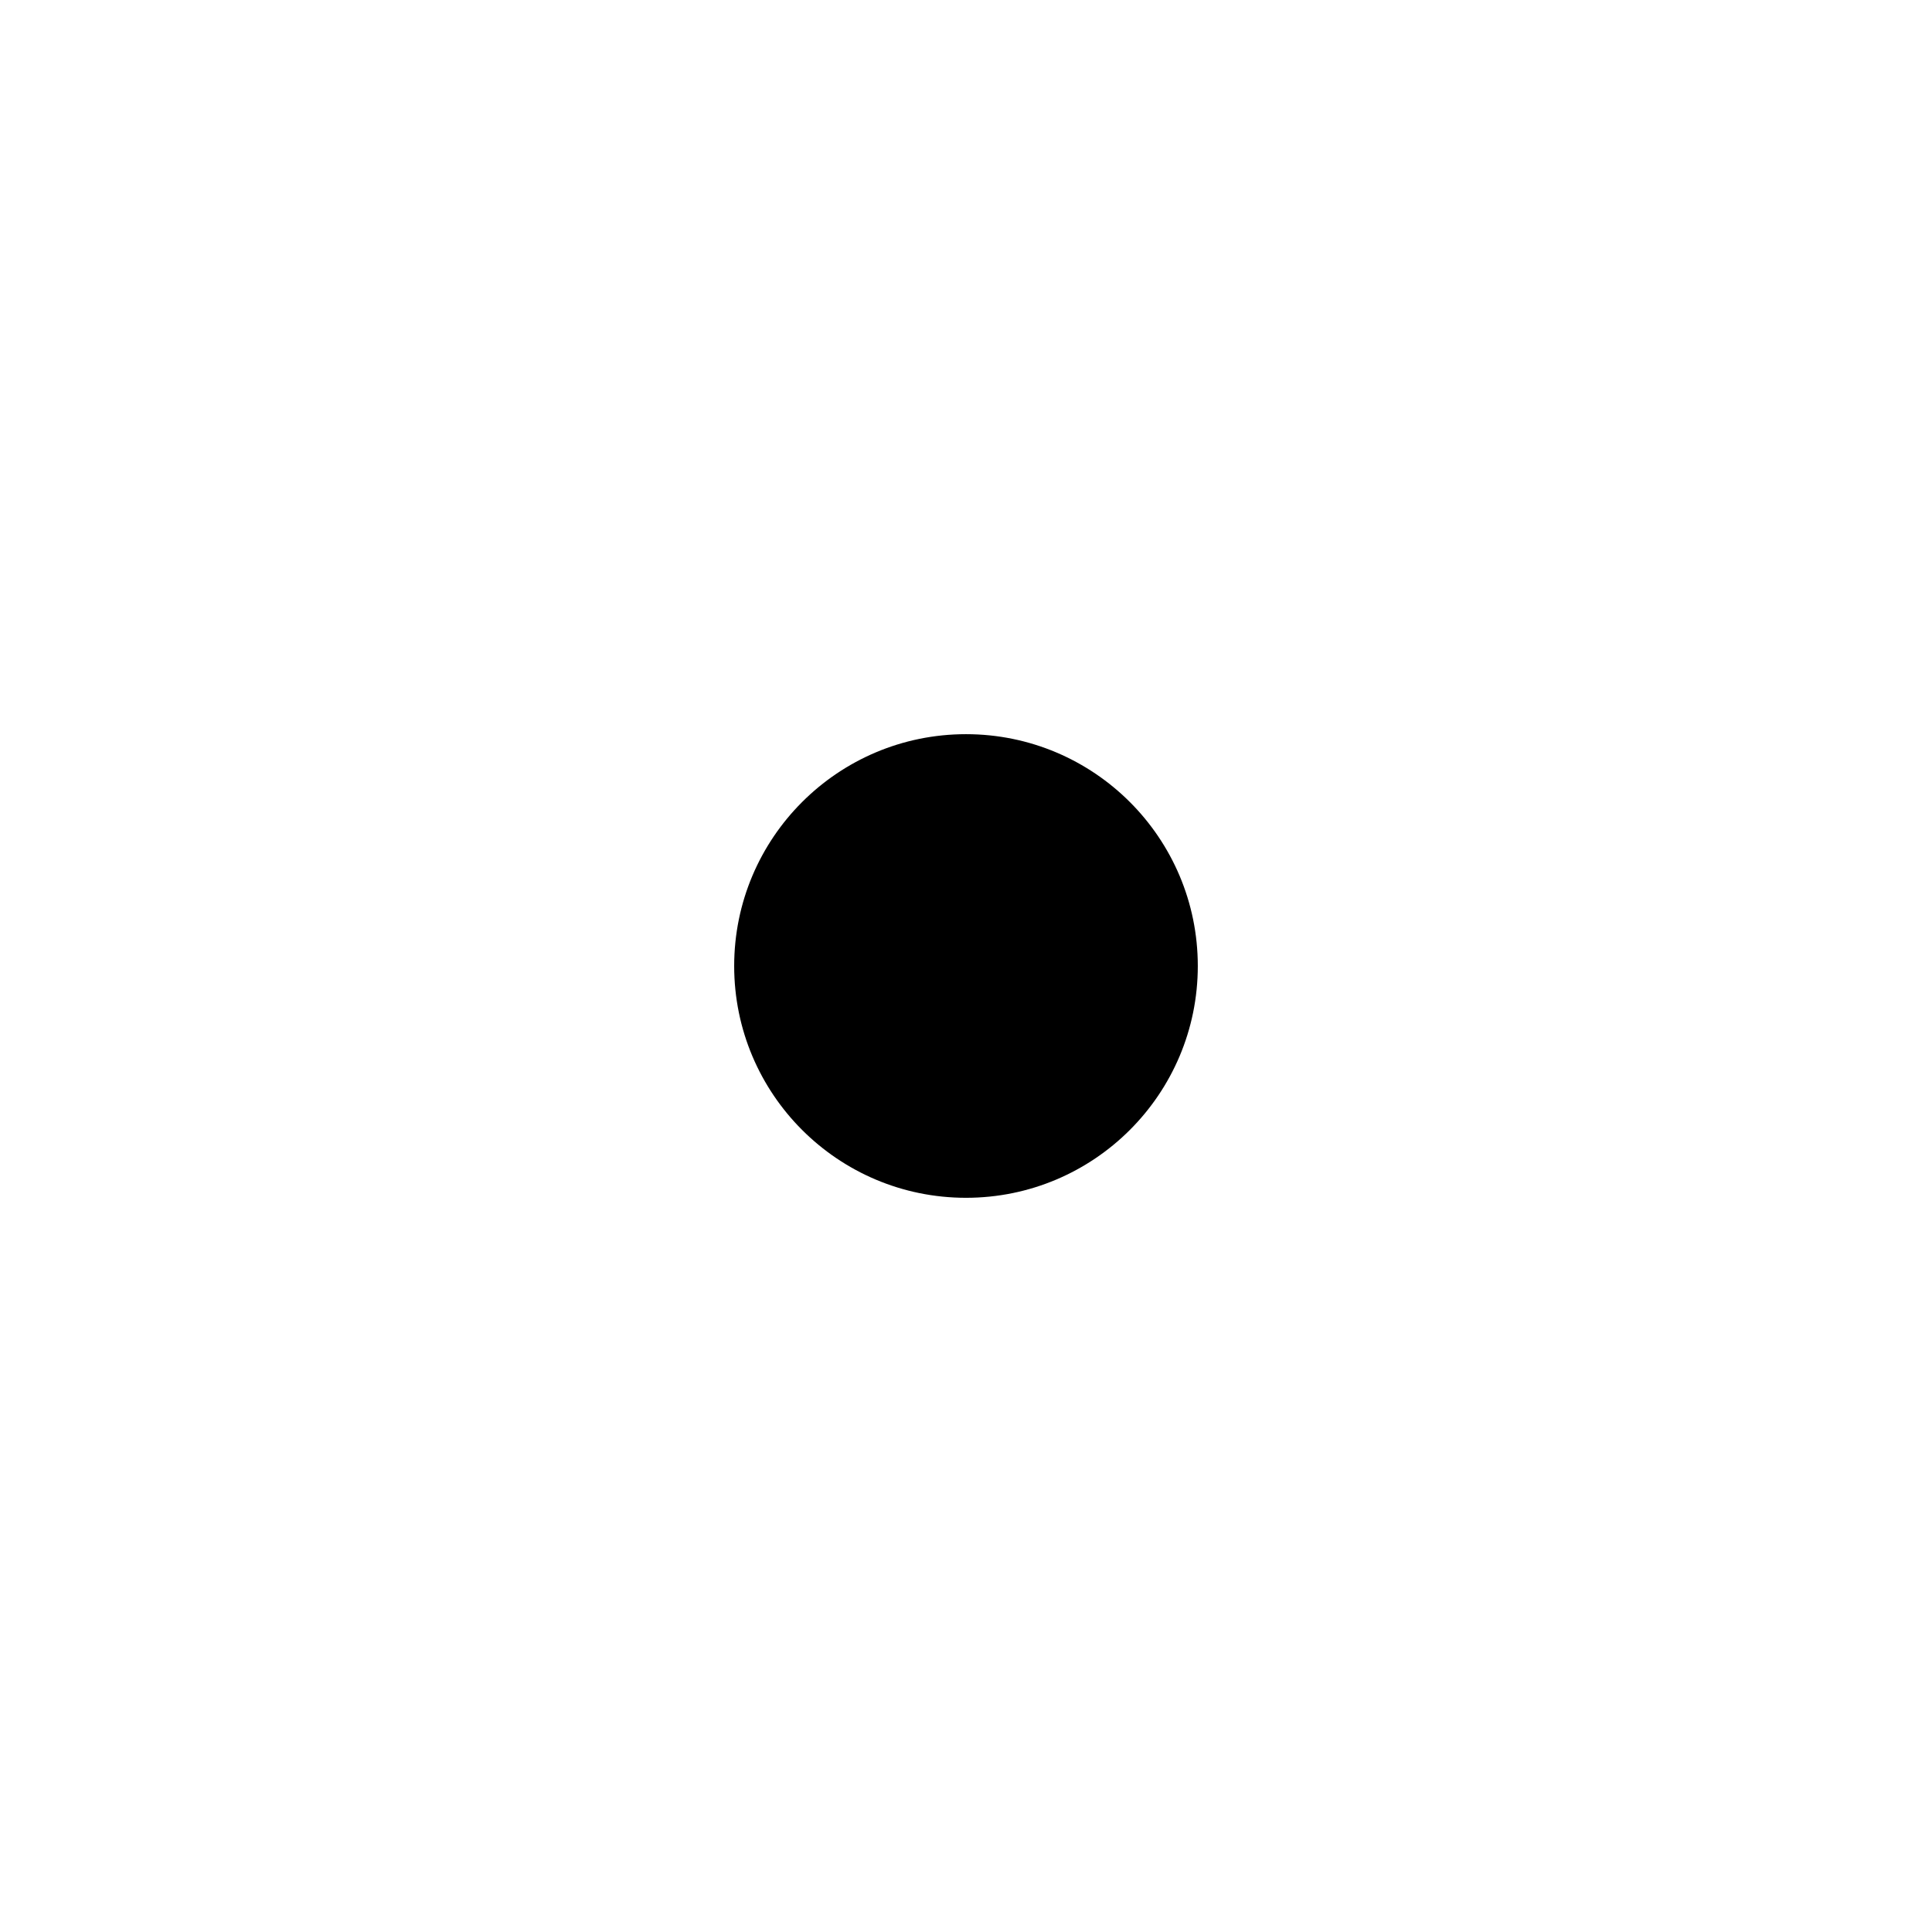
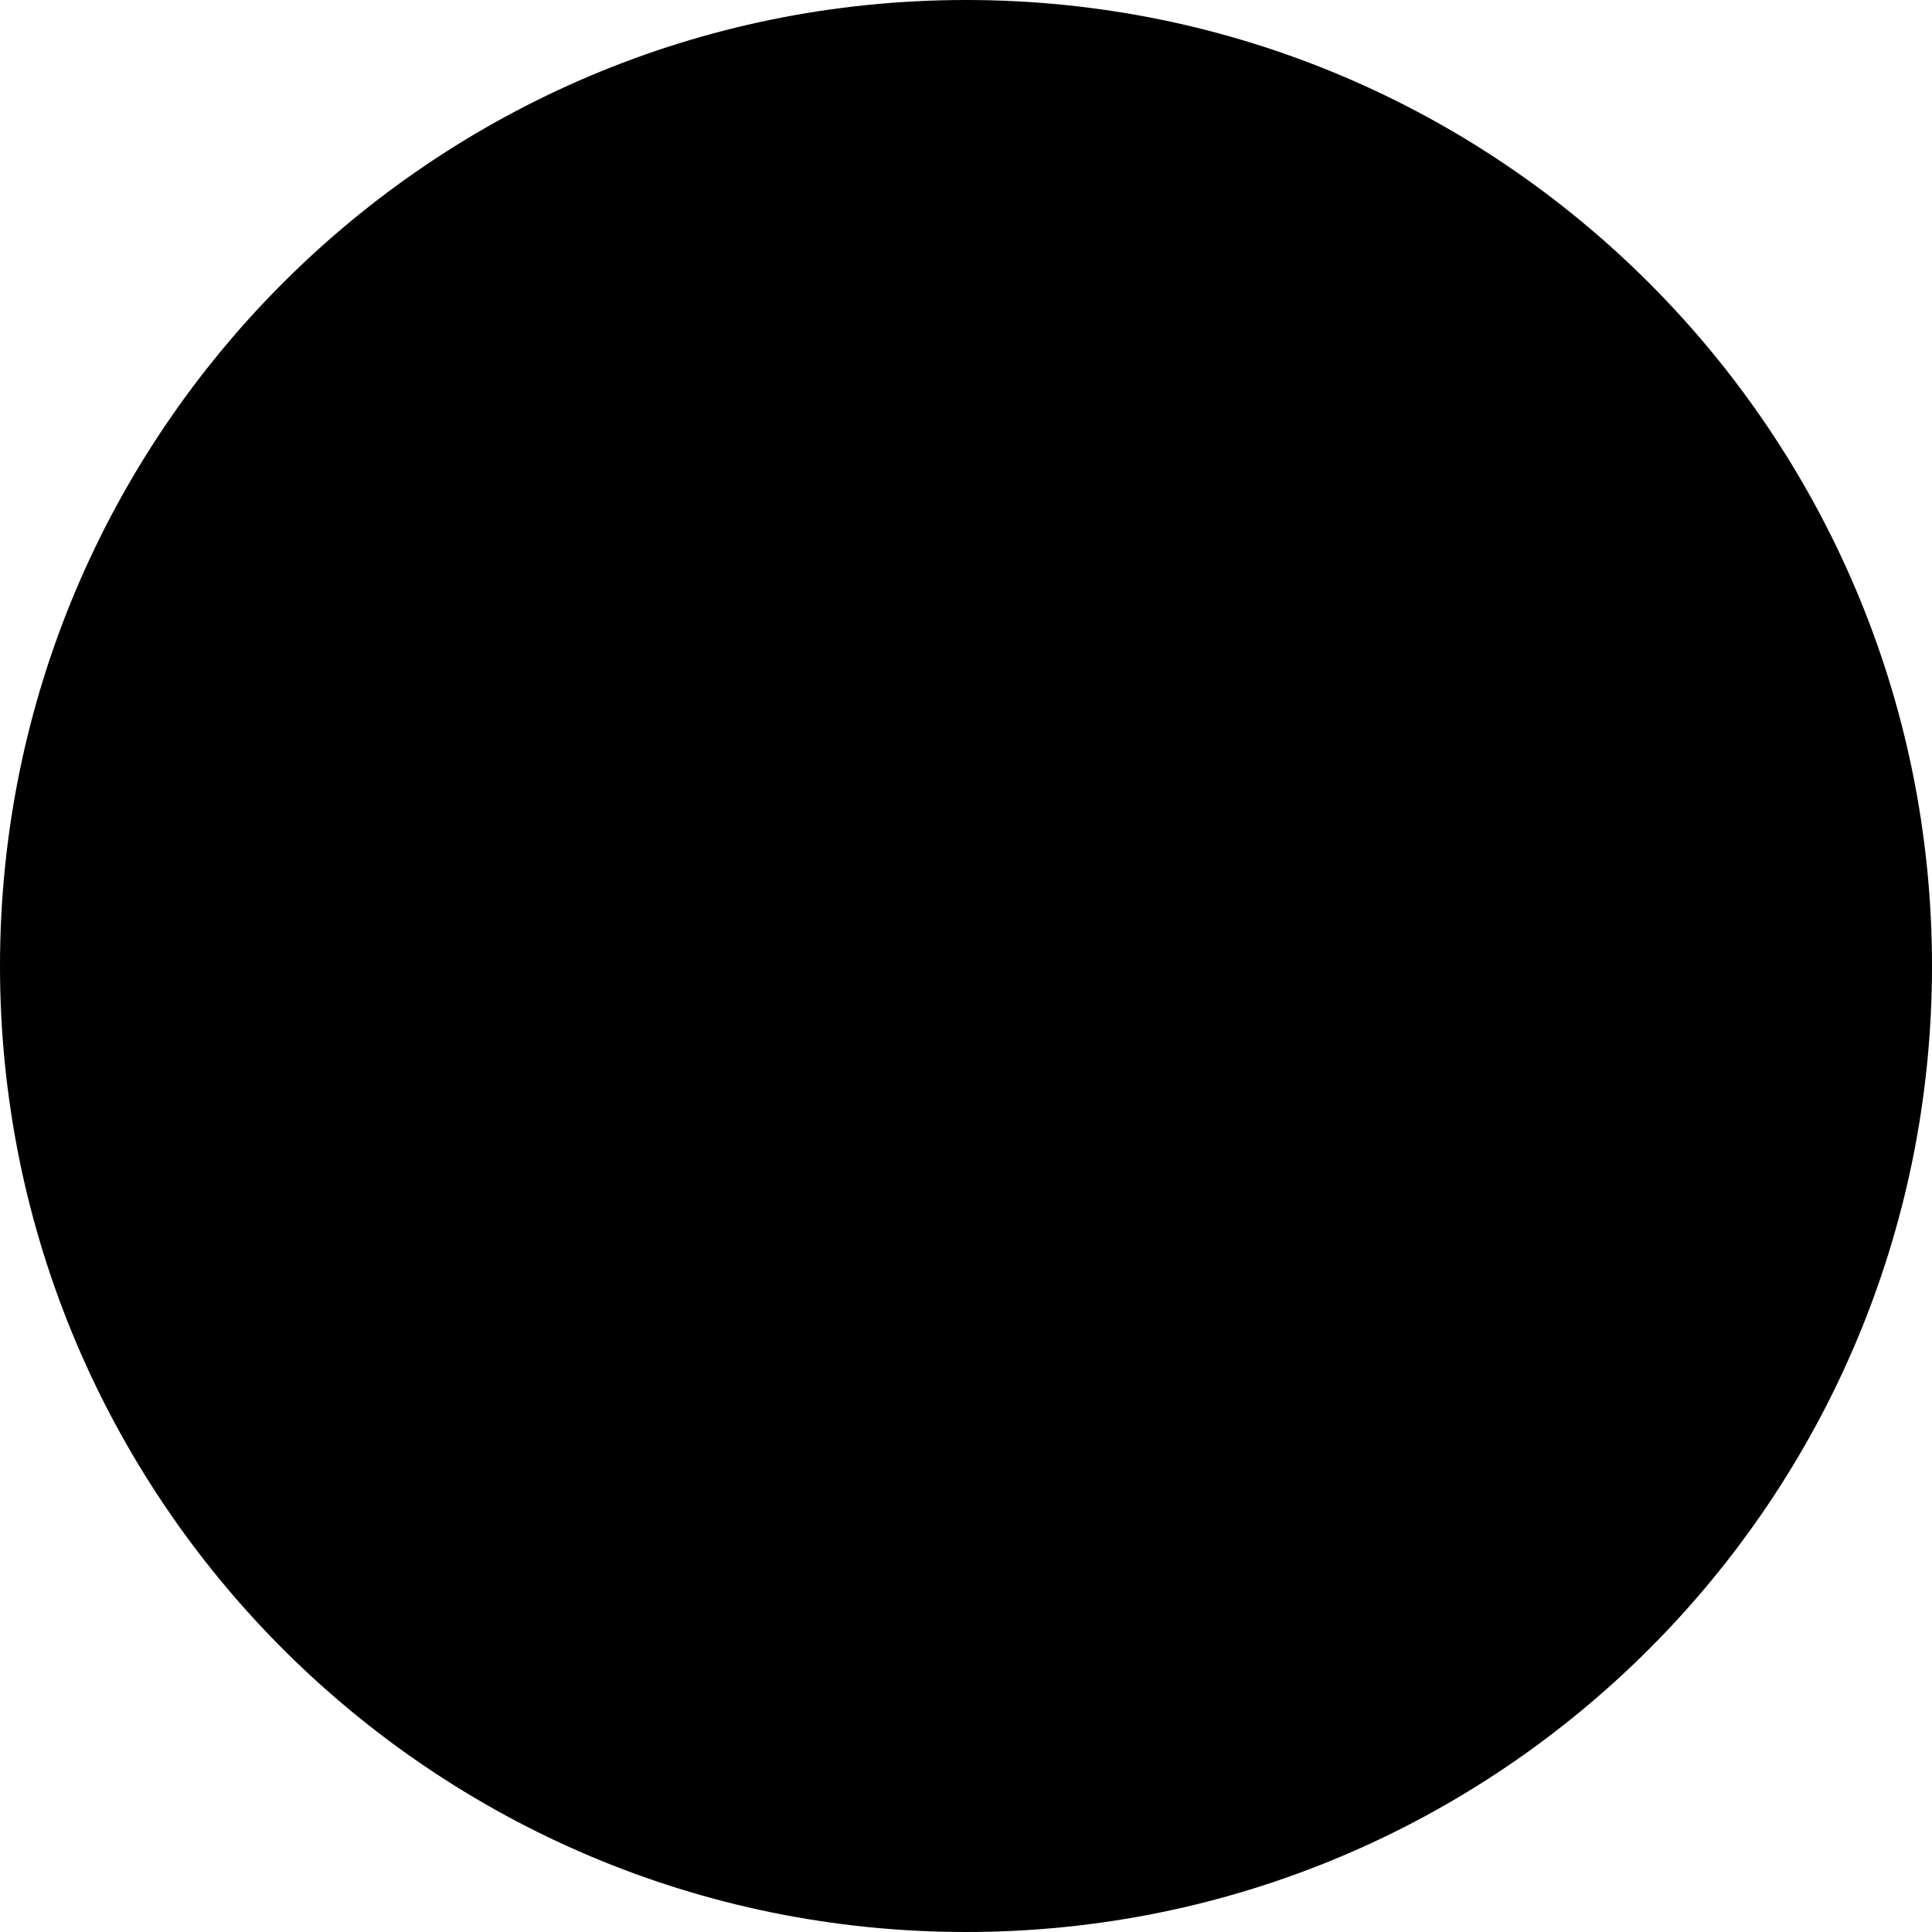
- <svg xmlns="http://www.w3.org/2000/svg" version="1.1" id="Layer_1" x="0px" y="0px" width="100px" height="100px" viewBox="0 0 100 100" enable-background="new 0 0 100 100" xml:space="preserve">
-   <path fill-rule="evenodd" clip-rule="evenodd" d="M50,61.998c-6.627,0-11.999-5.372-11.999-11.998  c0-6.627,5.372-11.999,11.999-11.999c6.626,0,11.998,5.372,11.998,11.999C61.998,56.626,56.626,61.998,50,61.998z" />
+ <svg xmlns="http://www.w3.org/2000/svg" version="1.1" id="Layer_1" x="0px" y="0px" width="23.997" height="23.997" viewBox="0 0 23.997 23.997" enable-background="new 0 0 100 100" xml:space="preserve">
+   <defs id="defs7" />
+   <path d="M 11.999,23.997 C 5.372,23.997 0,18.625 0,11.999 0,5.372 5.372,0 11.999,0 c 6.626,0 11.998,5.372 11.998,11.999 0,6.626 -5.372,11.998 -11.998,11.998 z" id="path3" style="clip-rule:evenodd;fill-rule:evenodd" />
</svg>
